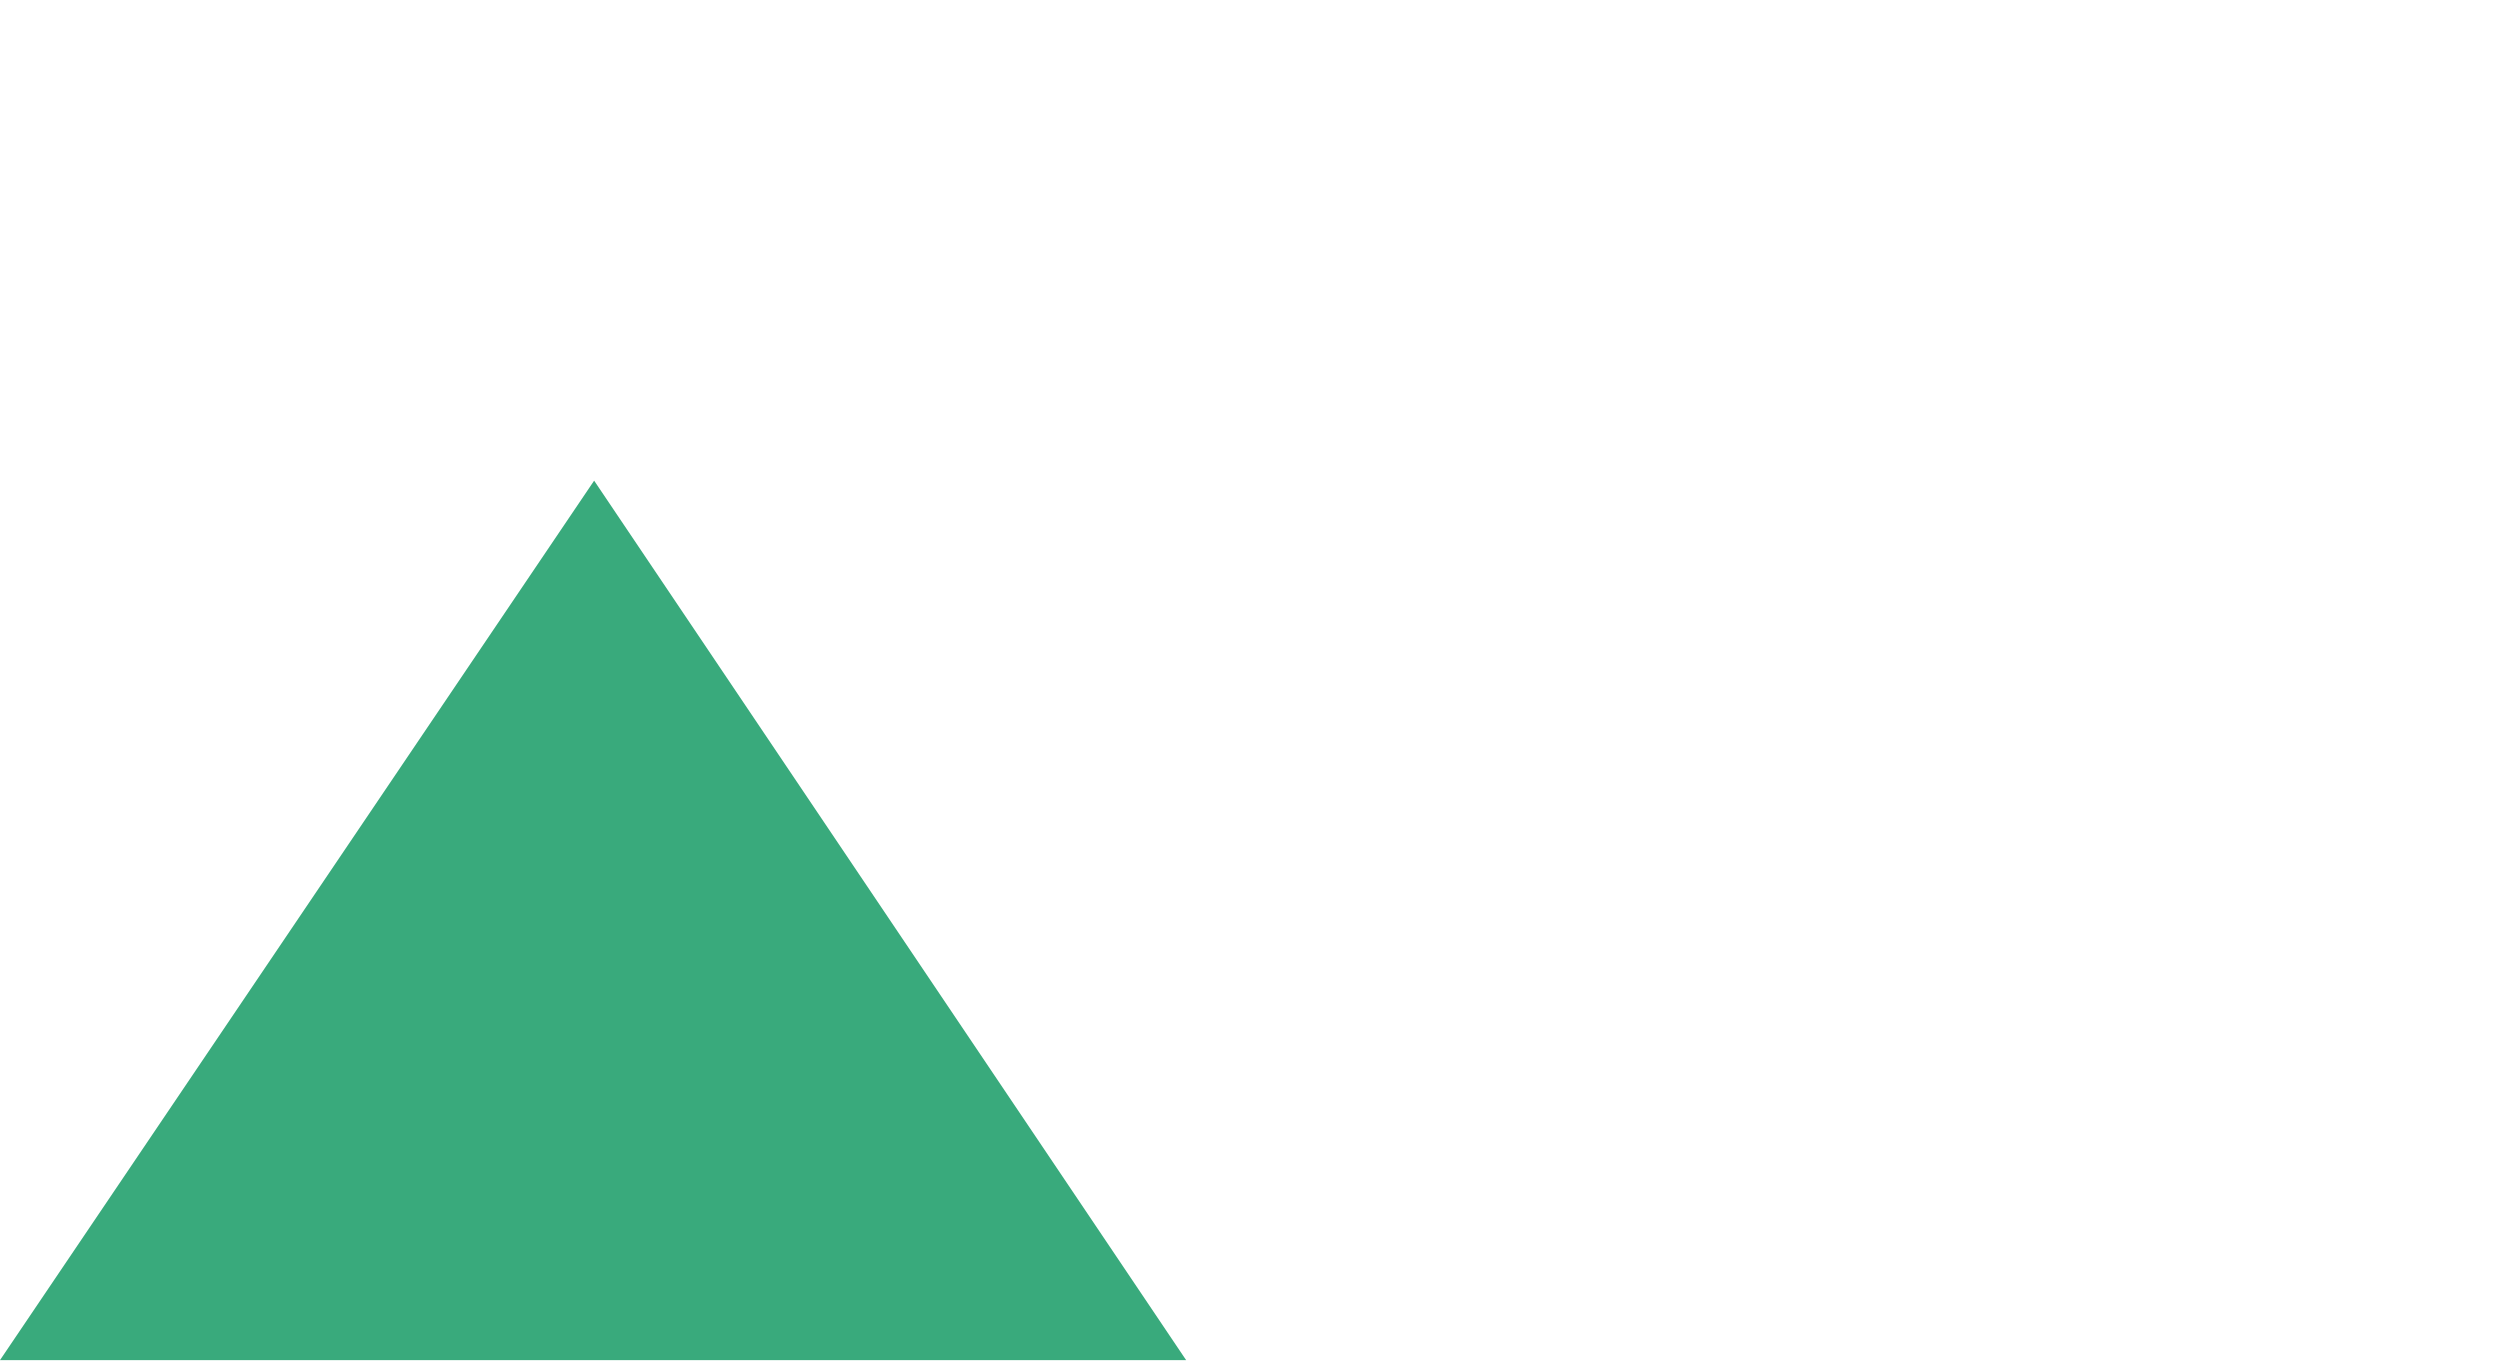
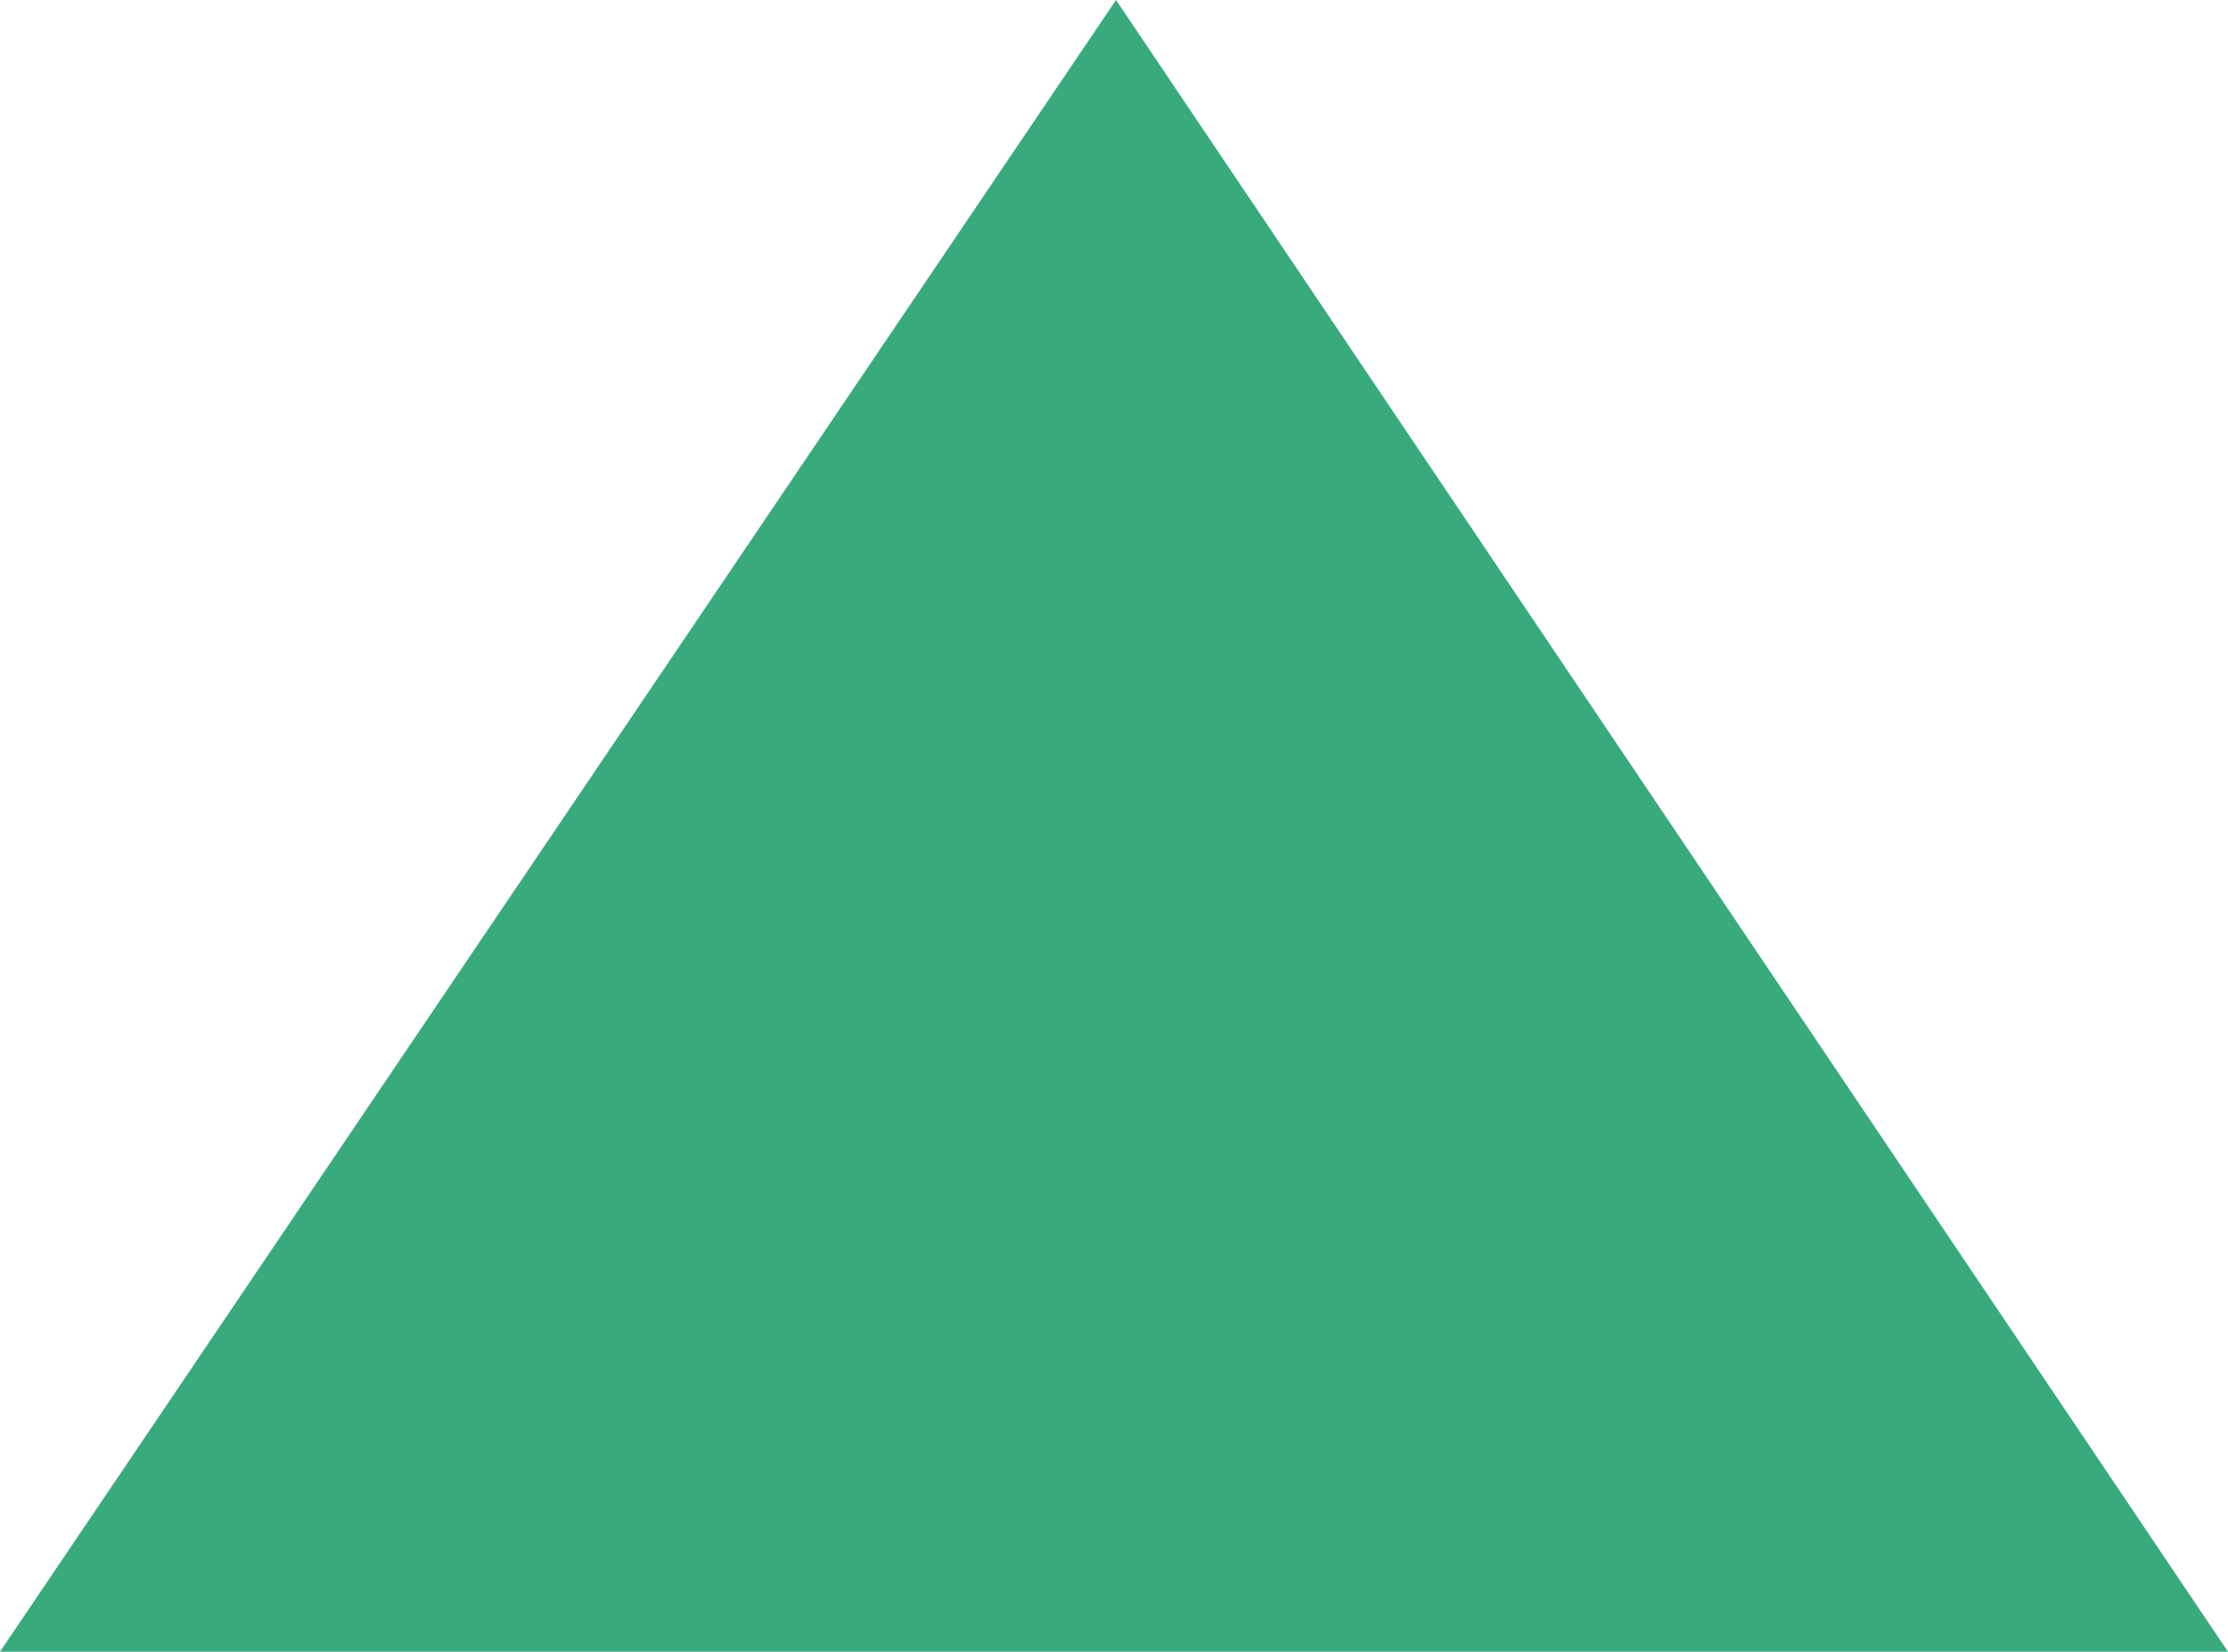
- <svg xmlns="http://www.w3.org/2000/svg" version="1.1" id="Laag_1" x="0px" y="0px" width="26.854px" height="14.61px" viewBox="0 -5.389 26.854 14.61" enable-background="new 0 -5.389 26.854 14.61" xml:space="preserve">
+ <svg xmlns="http://www.w3.org/2000/svg" version="1.1" id="Laag_1" x="0px" y="0px" width="12.741px" height="9.447px" viewBox="0 -0.226 12.741 9.447" enable-background="new 0 -0.226 12.741 9.447" xml:space="preserve">
  <polygon fill="#39AA7C" points="6.382,-0.226 0,9.221 12.741,9.221 " />
</svg>
